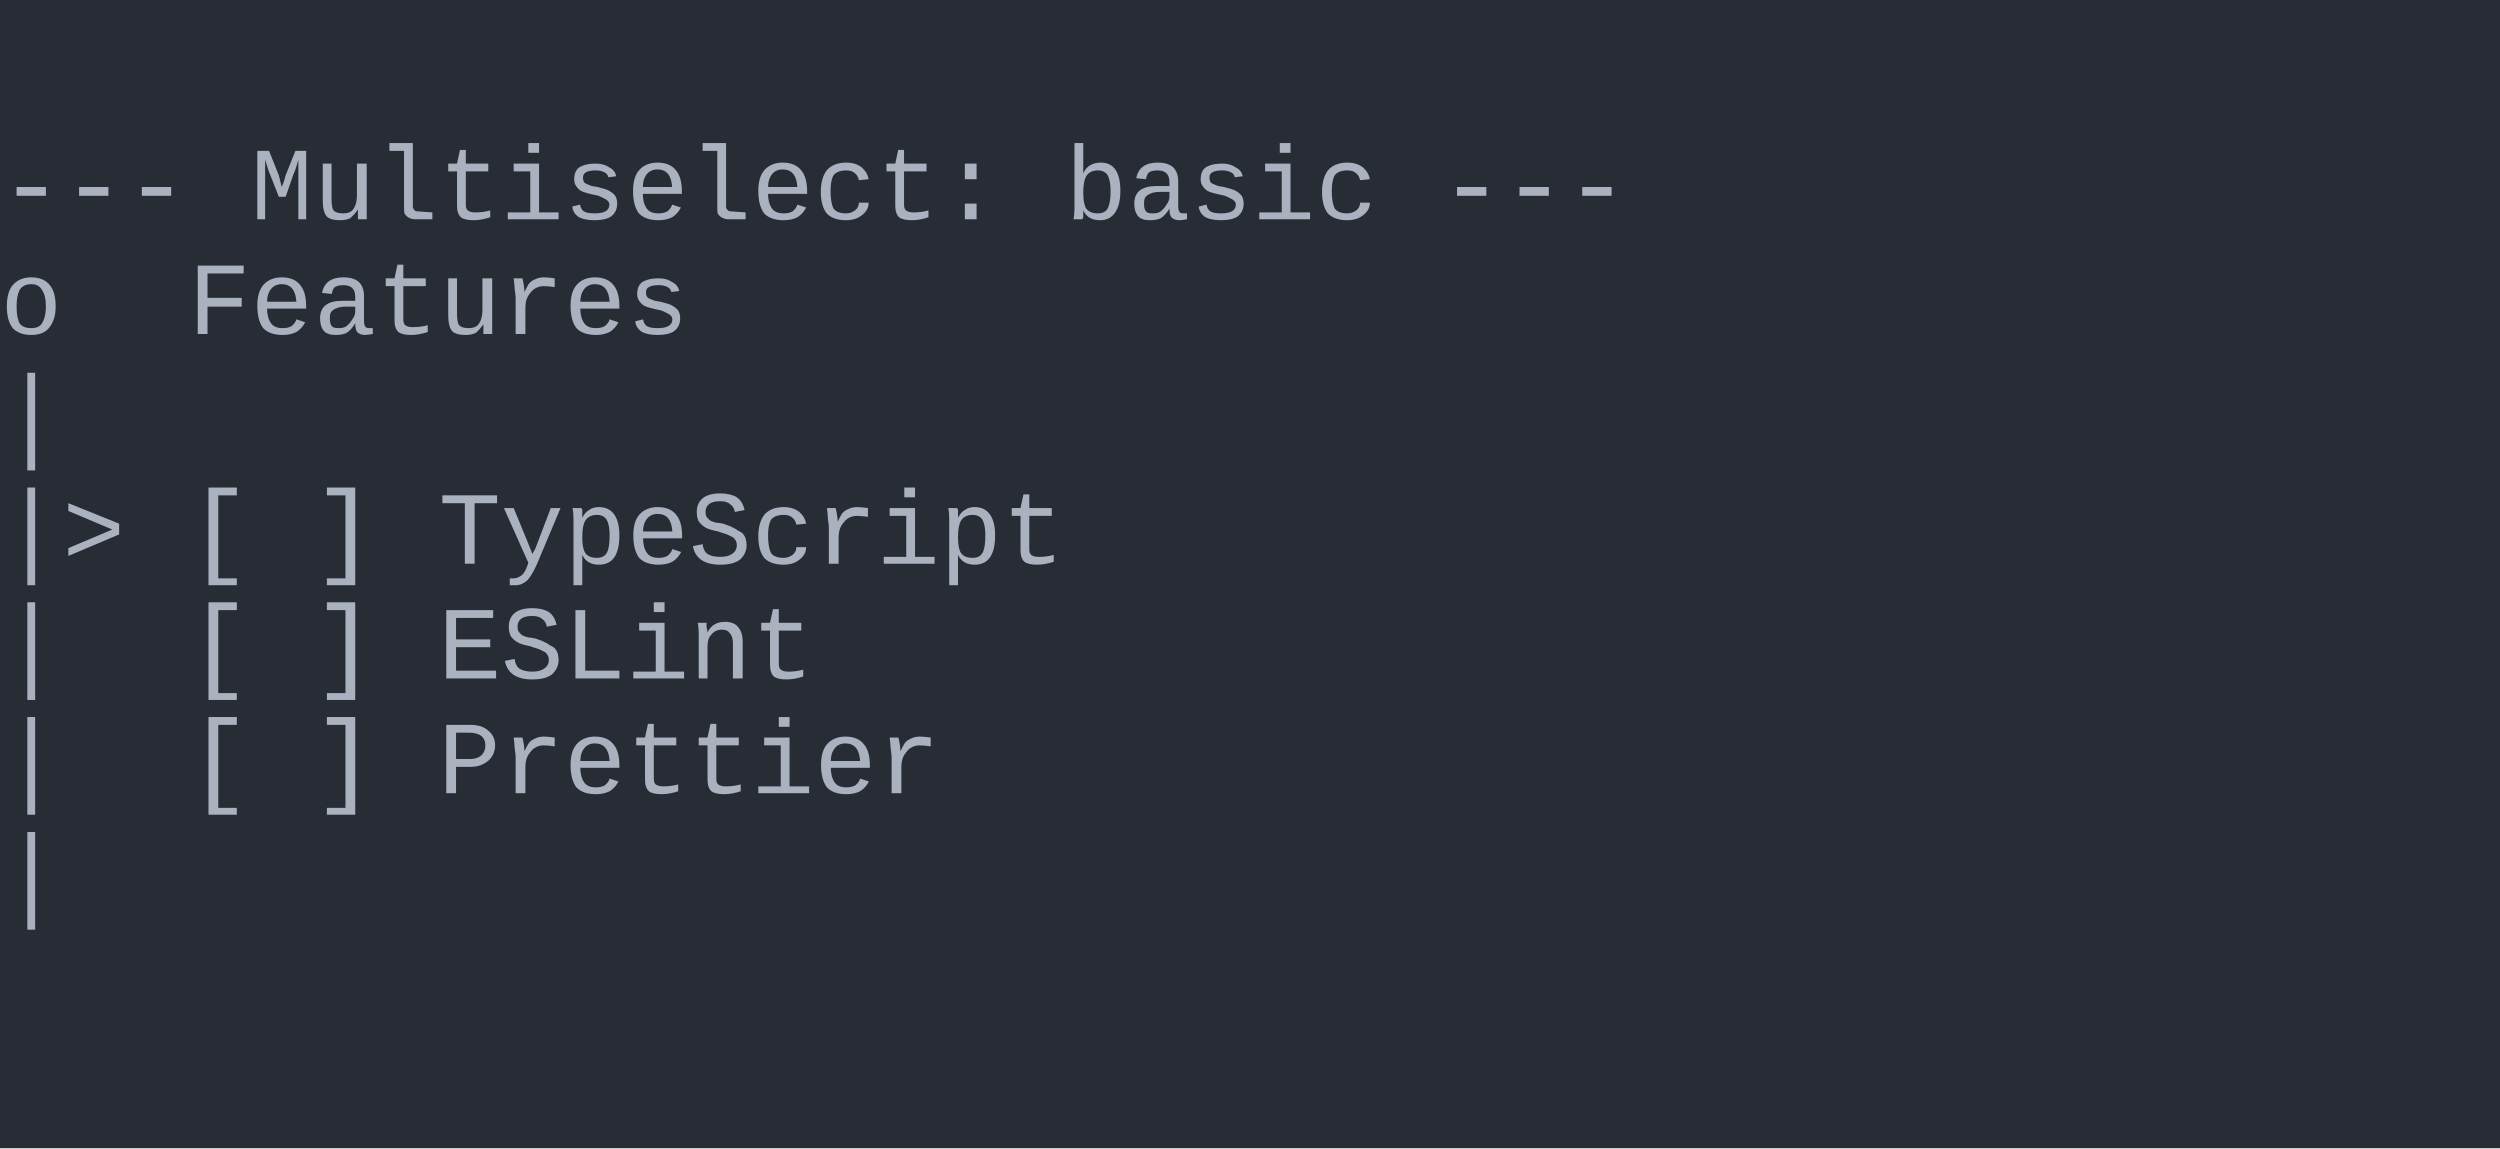
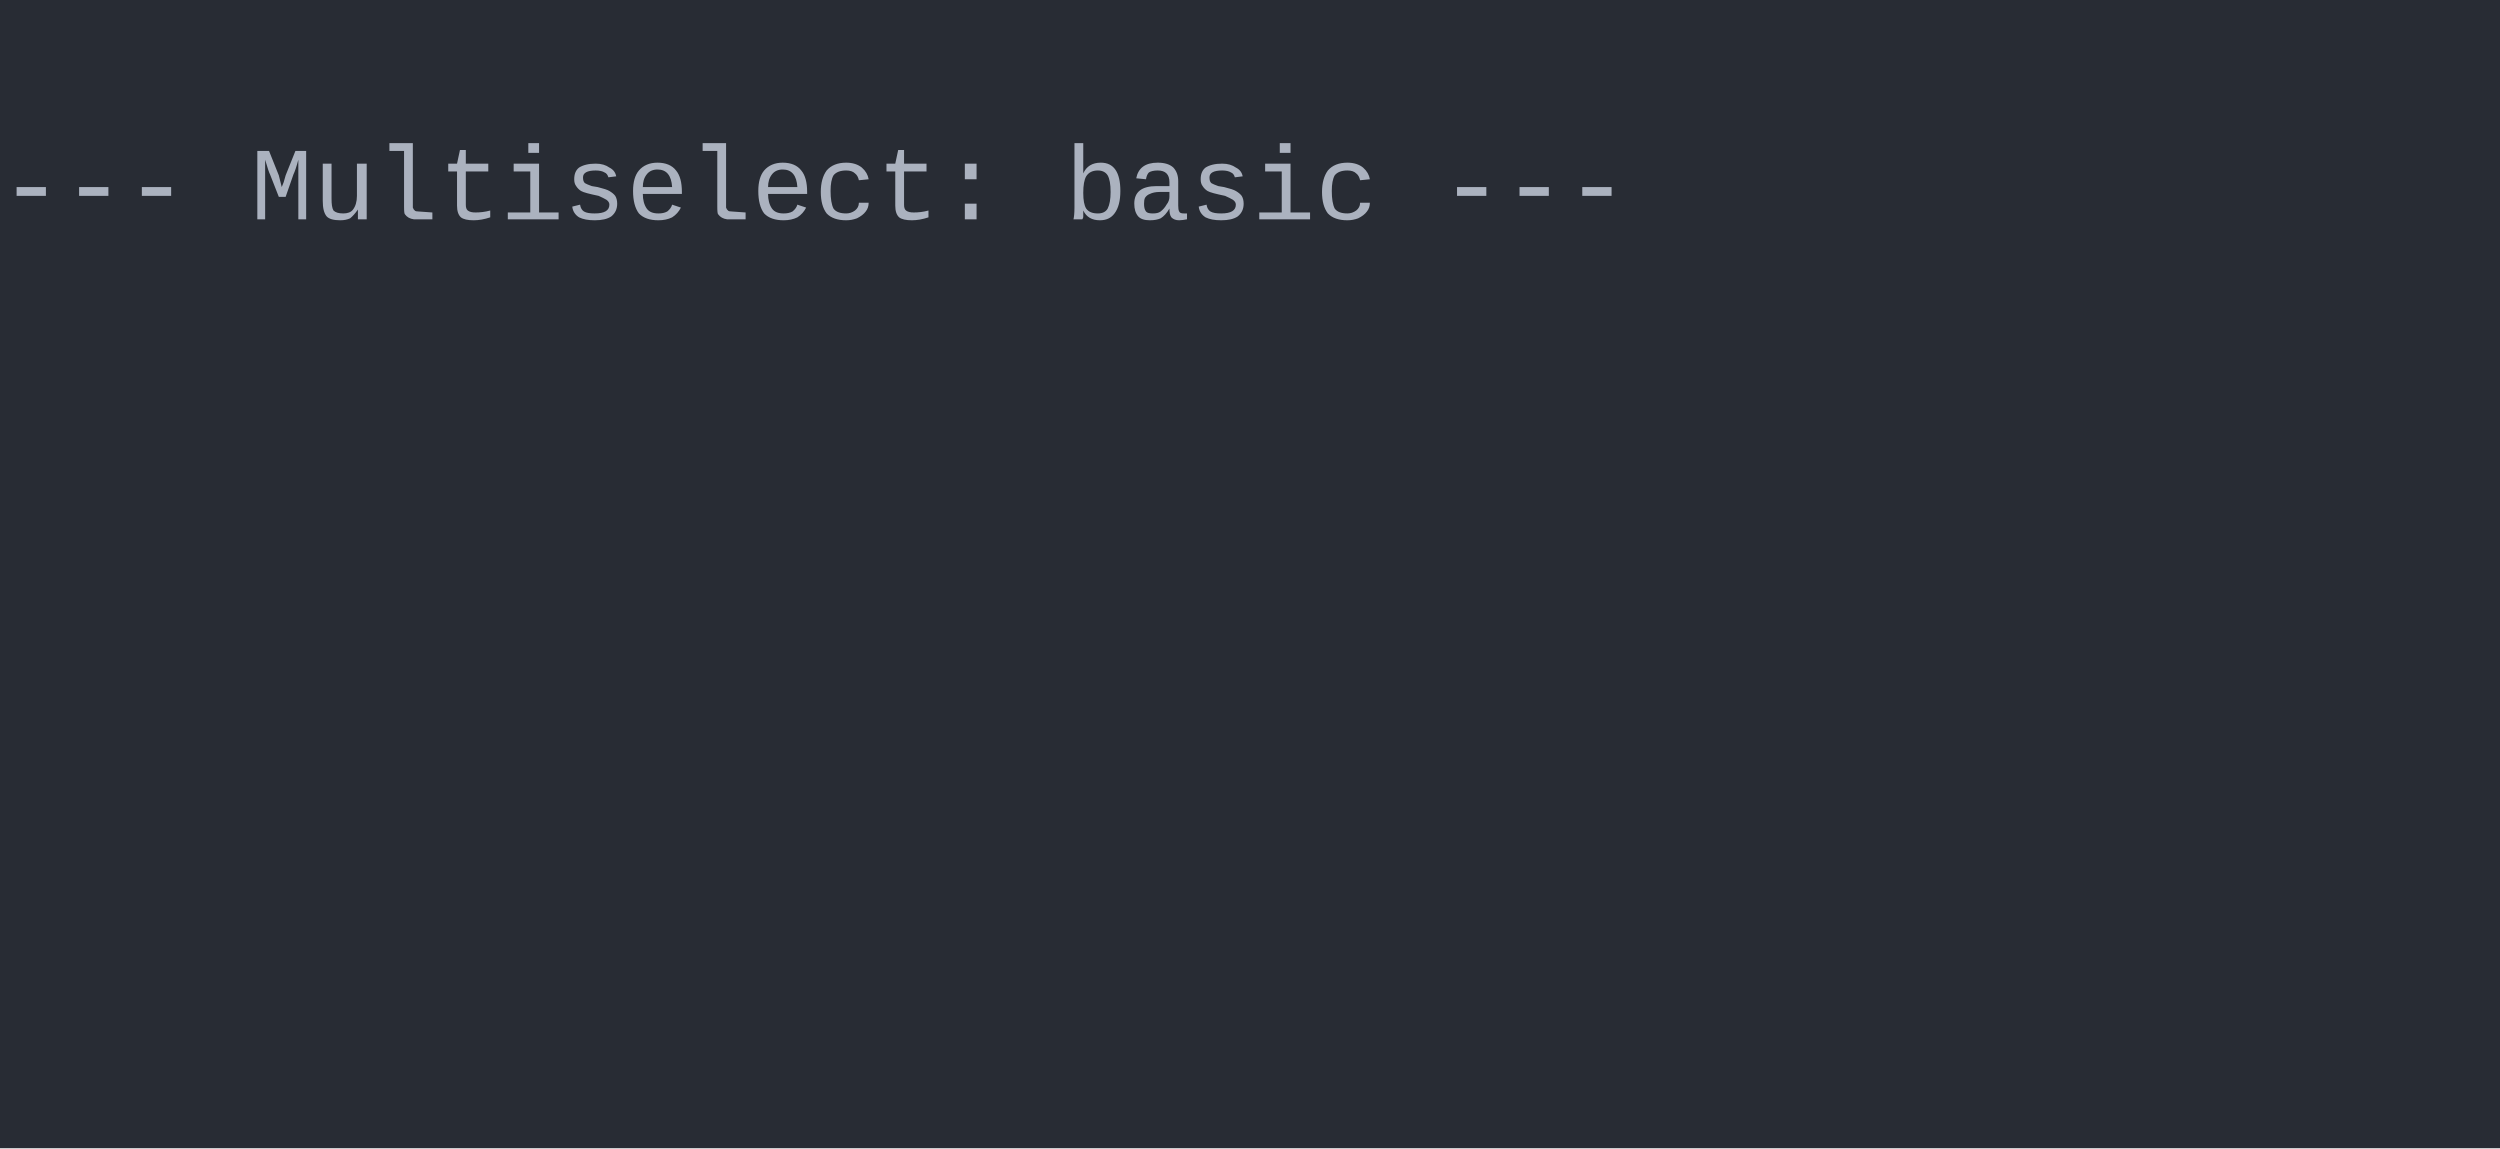
<svg xmlns="http://www.w3.org/2000/svg" xmlns:xlink="http://www.w3.org/1999/xlink" width="400" height="183.7">
  <rect width="400" height="183.7" rx="0" ry="0" class="a" />
  <svg height="183.7" viewBox="0 0 40 18.37" width="400">
    <style>.a{fill:rgb(40,44,52)}.b{font-family:Consolas,"Courier New",Courier,"Liberation Mono",monospace}.c{fill:rgb(171,178,191);white-space:pre}.d{fill:transparent}</style>
    <g font-family="Consolas, &quot;Courier New&quot;, Courier, &quot;Liberation Mono&quot;, monospace" font-size="1.67" class="b">
      <defs>
        <symbol id="1">
+           <text x="0" y="1.67" class="c">---</text>
+           <text x="4.008" y="1.67" class="c">Multiselect:</text>
+           <text x="17.034" y="1.67" class="c">basic</text>
+           <text x="23.046" y="1.67" class="c">---</text>
+         </symbol>
+         <symbol id="2">
          <text x="0" y="1.67" class="c">|</text>
        </symbol>
        <symbol id="a">
          <rect height="10" width="40" x="0" y="0" class="d" />
        </symbol>
      </defs>
      <rect height="18.37" width="40" class="a" />
-       <svg x="0" y="0" width="40">
+       <svg x="0" y="0" width="80">
        <svg x="0">
          <use xlink:href="#a" />
-           <text x="0" y="3.507" class="c">---</text>
-           <text x="4.008" y="3.507" class="c">Multiselect:</text>
-           <text x="17.034" y="3.507" class="c">basic</text>
-           <text x="23.046" y="3.507" class="c">---</text>
+           <use xlink:href="#1" y="1.837" />
+         </svg>
+         <svg x="40">
+           <use xlink:href="#a" />
+           <use xlink:href="#1" y="1.837" />
          <text x="0" y="5.344" class="c">o</text>
-           <text x="3.006" y="5.344" class="c">Features</text>
-           <use xlink:href="#1" y="5.511" />
+           <text x="3.006" y="5.344" class="c">Extras</text>
+           <use xlink:href="#2" y="5.511" />
          <text x="0" y="9.018" class="c">|&gt;</text>
          <text x="3.006" y="9.018" class="c">[</text>
          <text x="5.01" y="9.018" class="c">]</text>
-           <text x="7.014" y="9.018" class="c">TypeScript</text>
+           <text x="7.014" y="9.018" class="c">Bread</text>
          <text x="0" y="10.855" class="c">|</text>
          <text x="3.006" y="10.855" class="c">[</text>
          <text x="5.01" y="10.855" class="c">]</text>
-           <text x="7.014" y="10.855" class="c">ESLint</text>
+           <text x="7.014" y="10.855" class="c">Olives</text>
          <text x="0" y="12.692" class="c">|</text>
          <text x="3.006" y="12.692" class="c">[</text>
          <text x="5.01" y="12.692" class="c">]</text>
-           <text x="7.014" y="12.692" class="c">Prettier</text>
-           <use xlink:href="#1" y="12.859" />
+           <text x="7.014" y="12.692" class="c">Herbs</text>
+           <use xlink:href="#2" y="12.859" />
        </svg>
      </svg>
    </g>
  </svg>
</svg>
